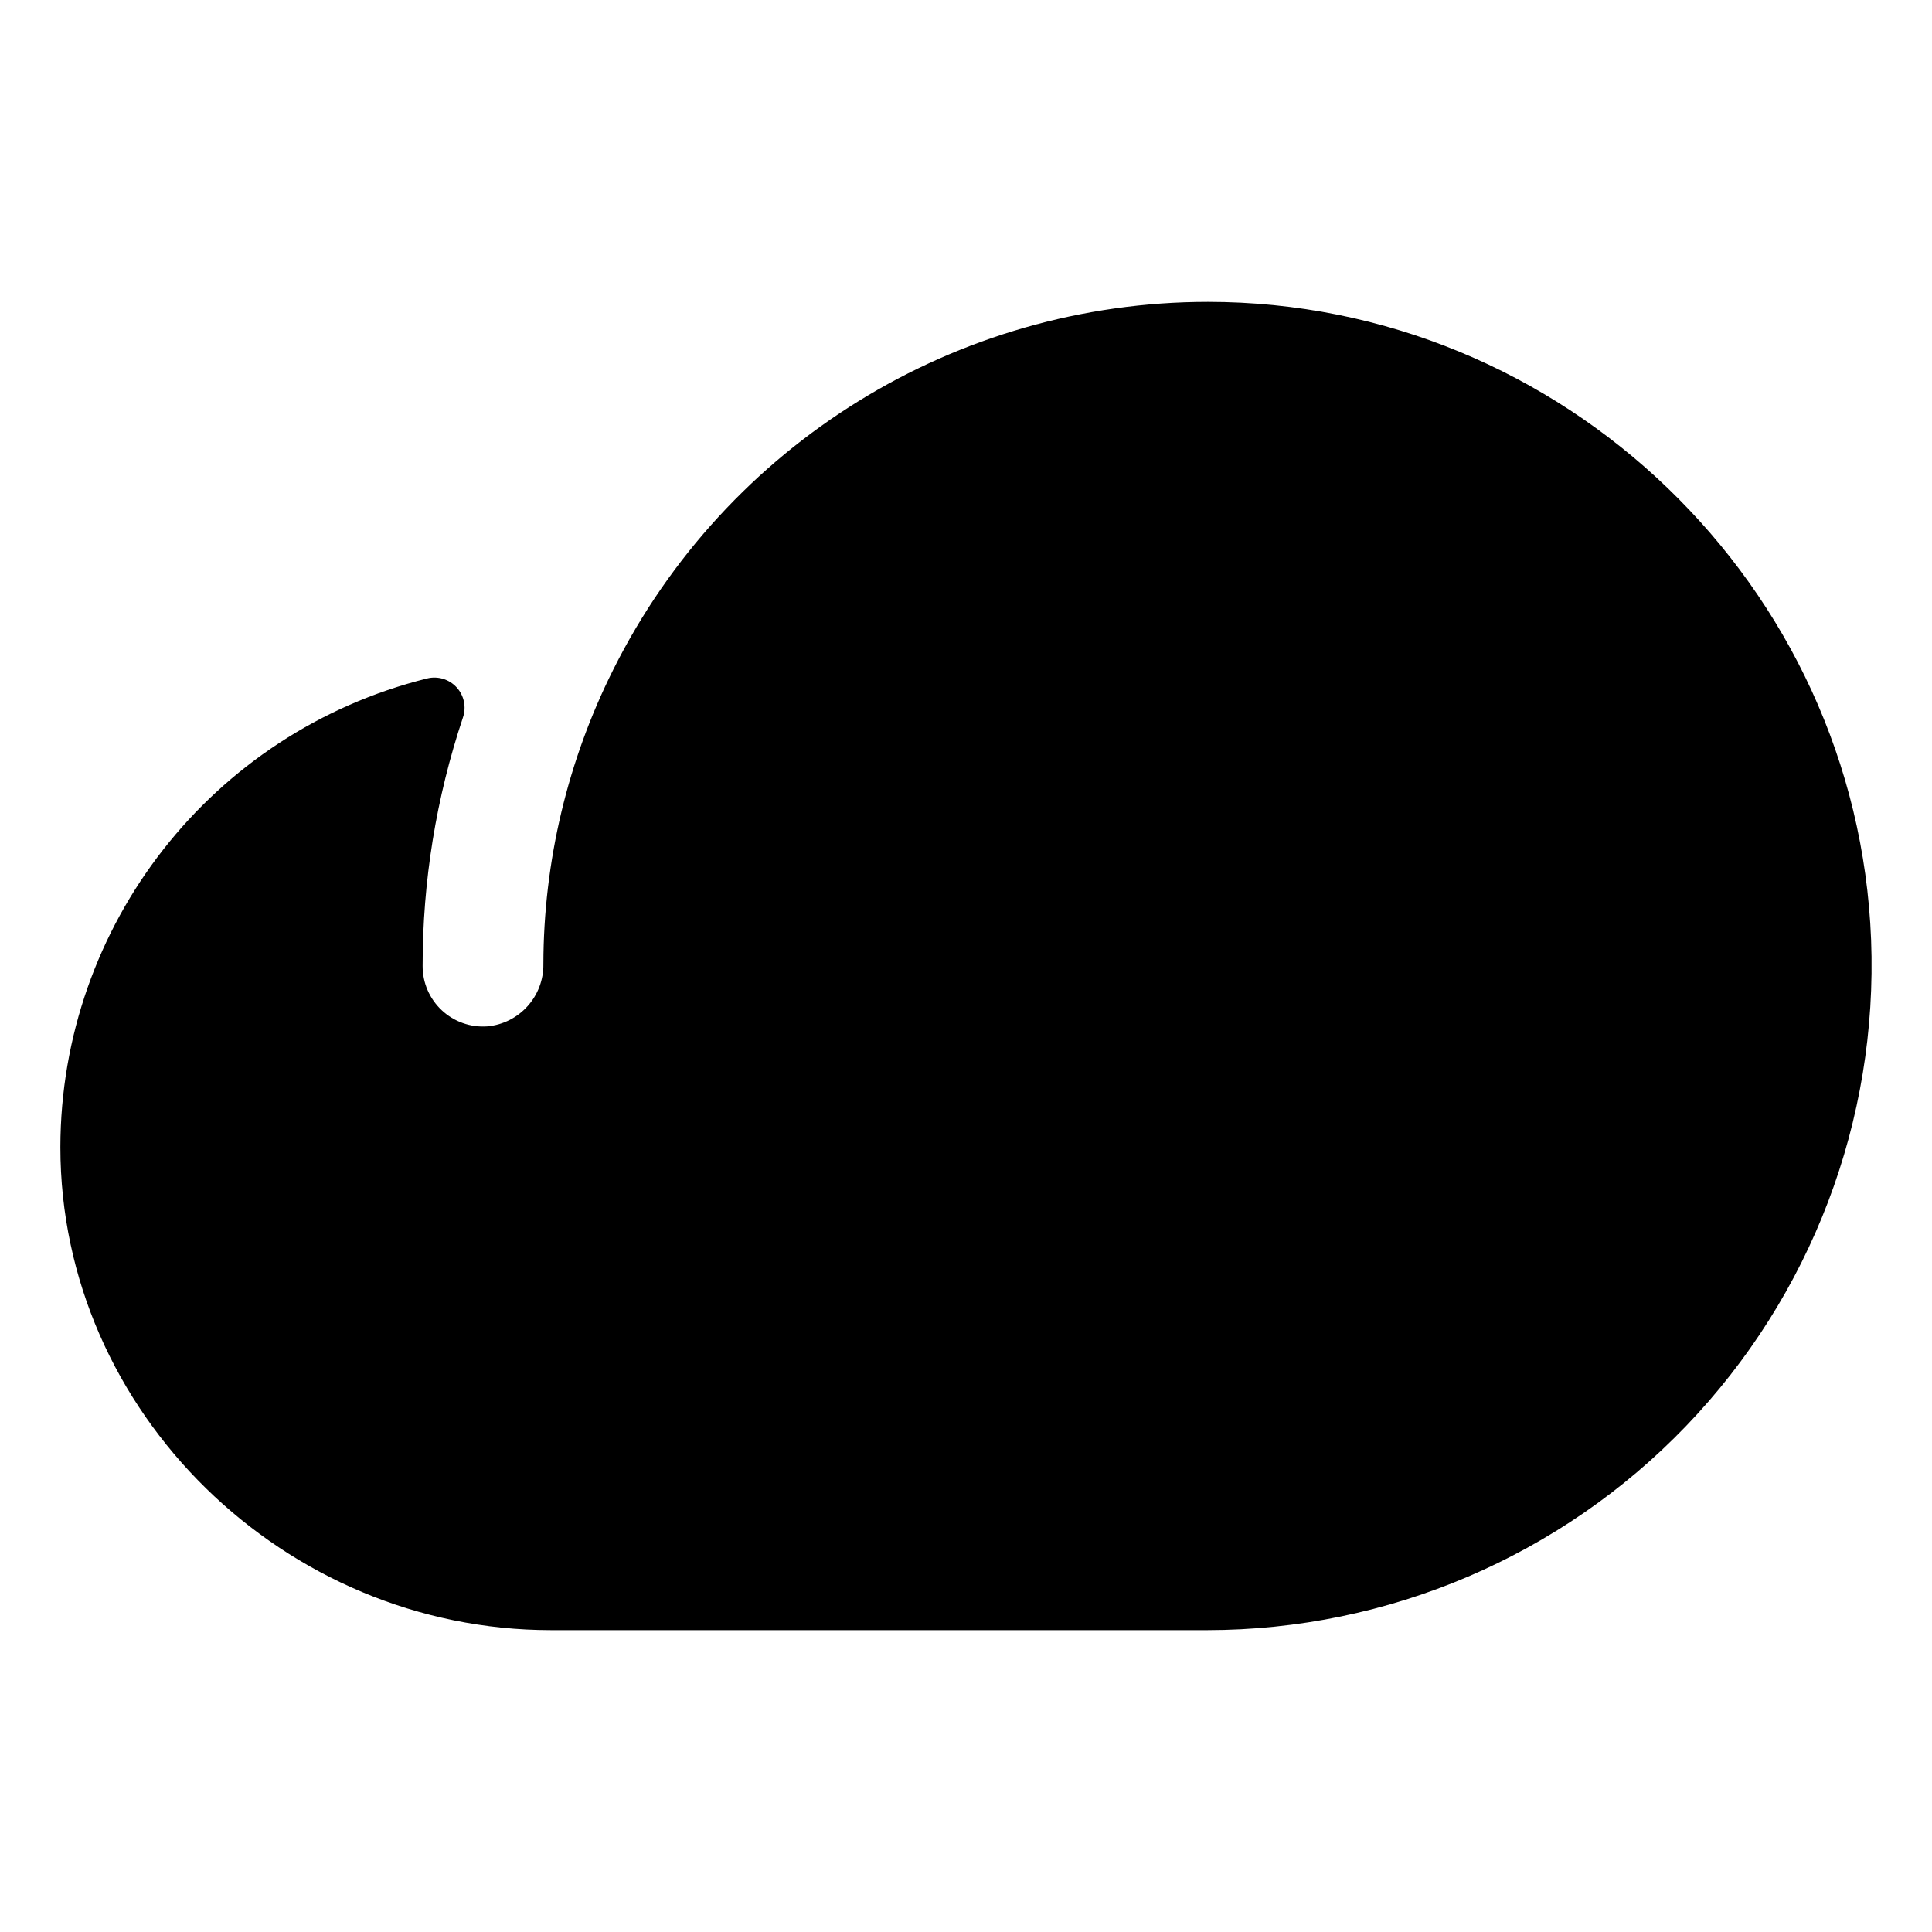
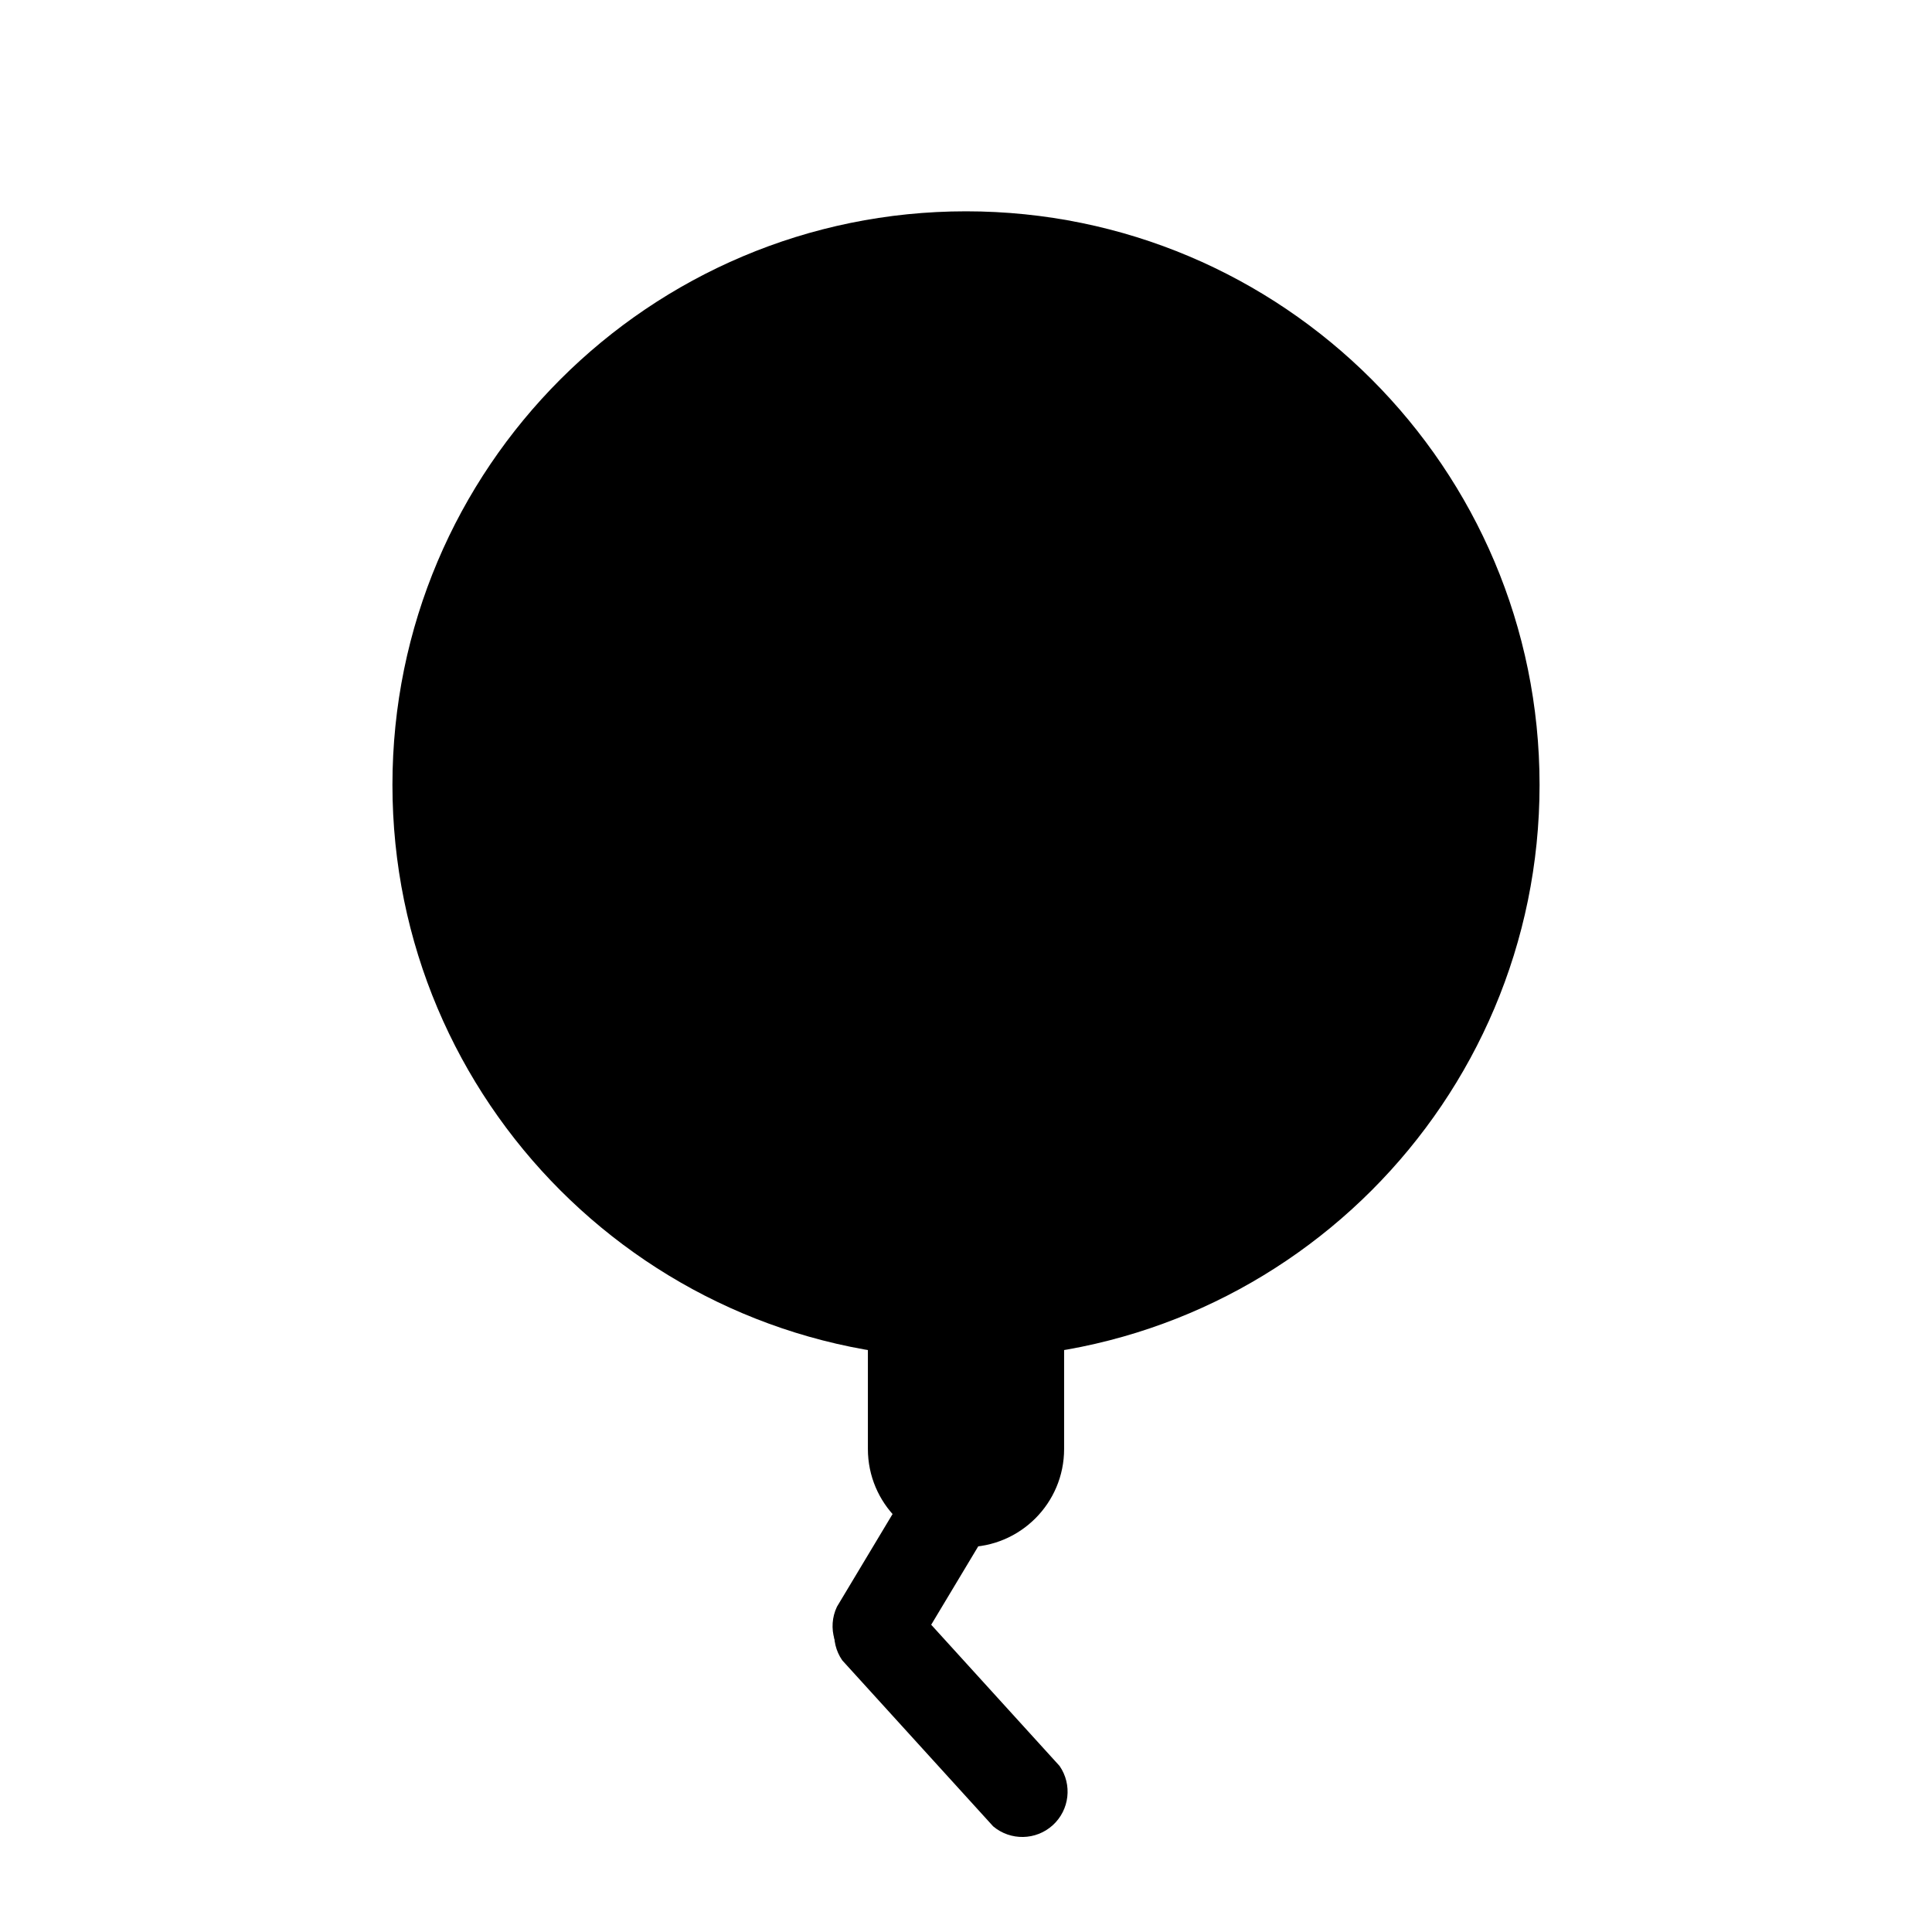
<svg xmlns="http://www.w3.org/2000/svg" viewBox="0 0 256 256" fill="currentColor">
-   <path d="M160.06,40A88.1,88.1,0,0,0,81.29,88.67h0A87.48,87.48,0,0,0,72,127.73,8.18,8.18,0,0,1,64.57,136,8,8,0,0,1,56,128a103.66,103.66,0,0,1,5.34-32.92,4,4,0,0,0-4.75-5.18A64.09,64.09,0,0,0,8,152c0,35.19,29.75,64,65,64H160a88.09,88.09,0,0,0,87.93-91.48C246.11,77.54,207.07,40,160.06,40Z" />
+   <path d="M52 104A76 76 0 1 1 204 104A76 76 0 1 1 52 104Z" />
+   <path d="M115 176L115 192A13 13 0 0 0 141 192L141 176A13 13 0 0 0 115 176Z" />
+   <path d="M122.9 192.9L110.9 212.9A6 6 0 0 0 121.1 219.1L133.1 199.1A6 6 0 0 0 122.9 192.9Z" />
+   <path d="M111.6 220L131.6 242A6 6 0 0 0 140.4 234L120.4 212A6 6 0 0 0 111.6 220Z" />
</svg>
